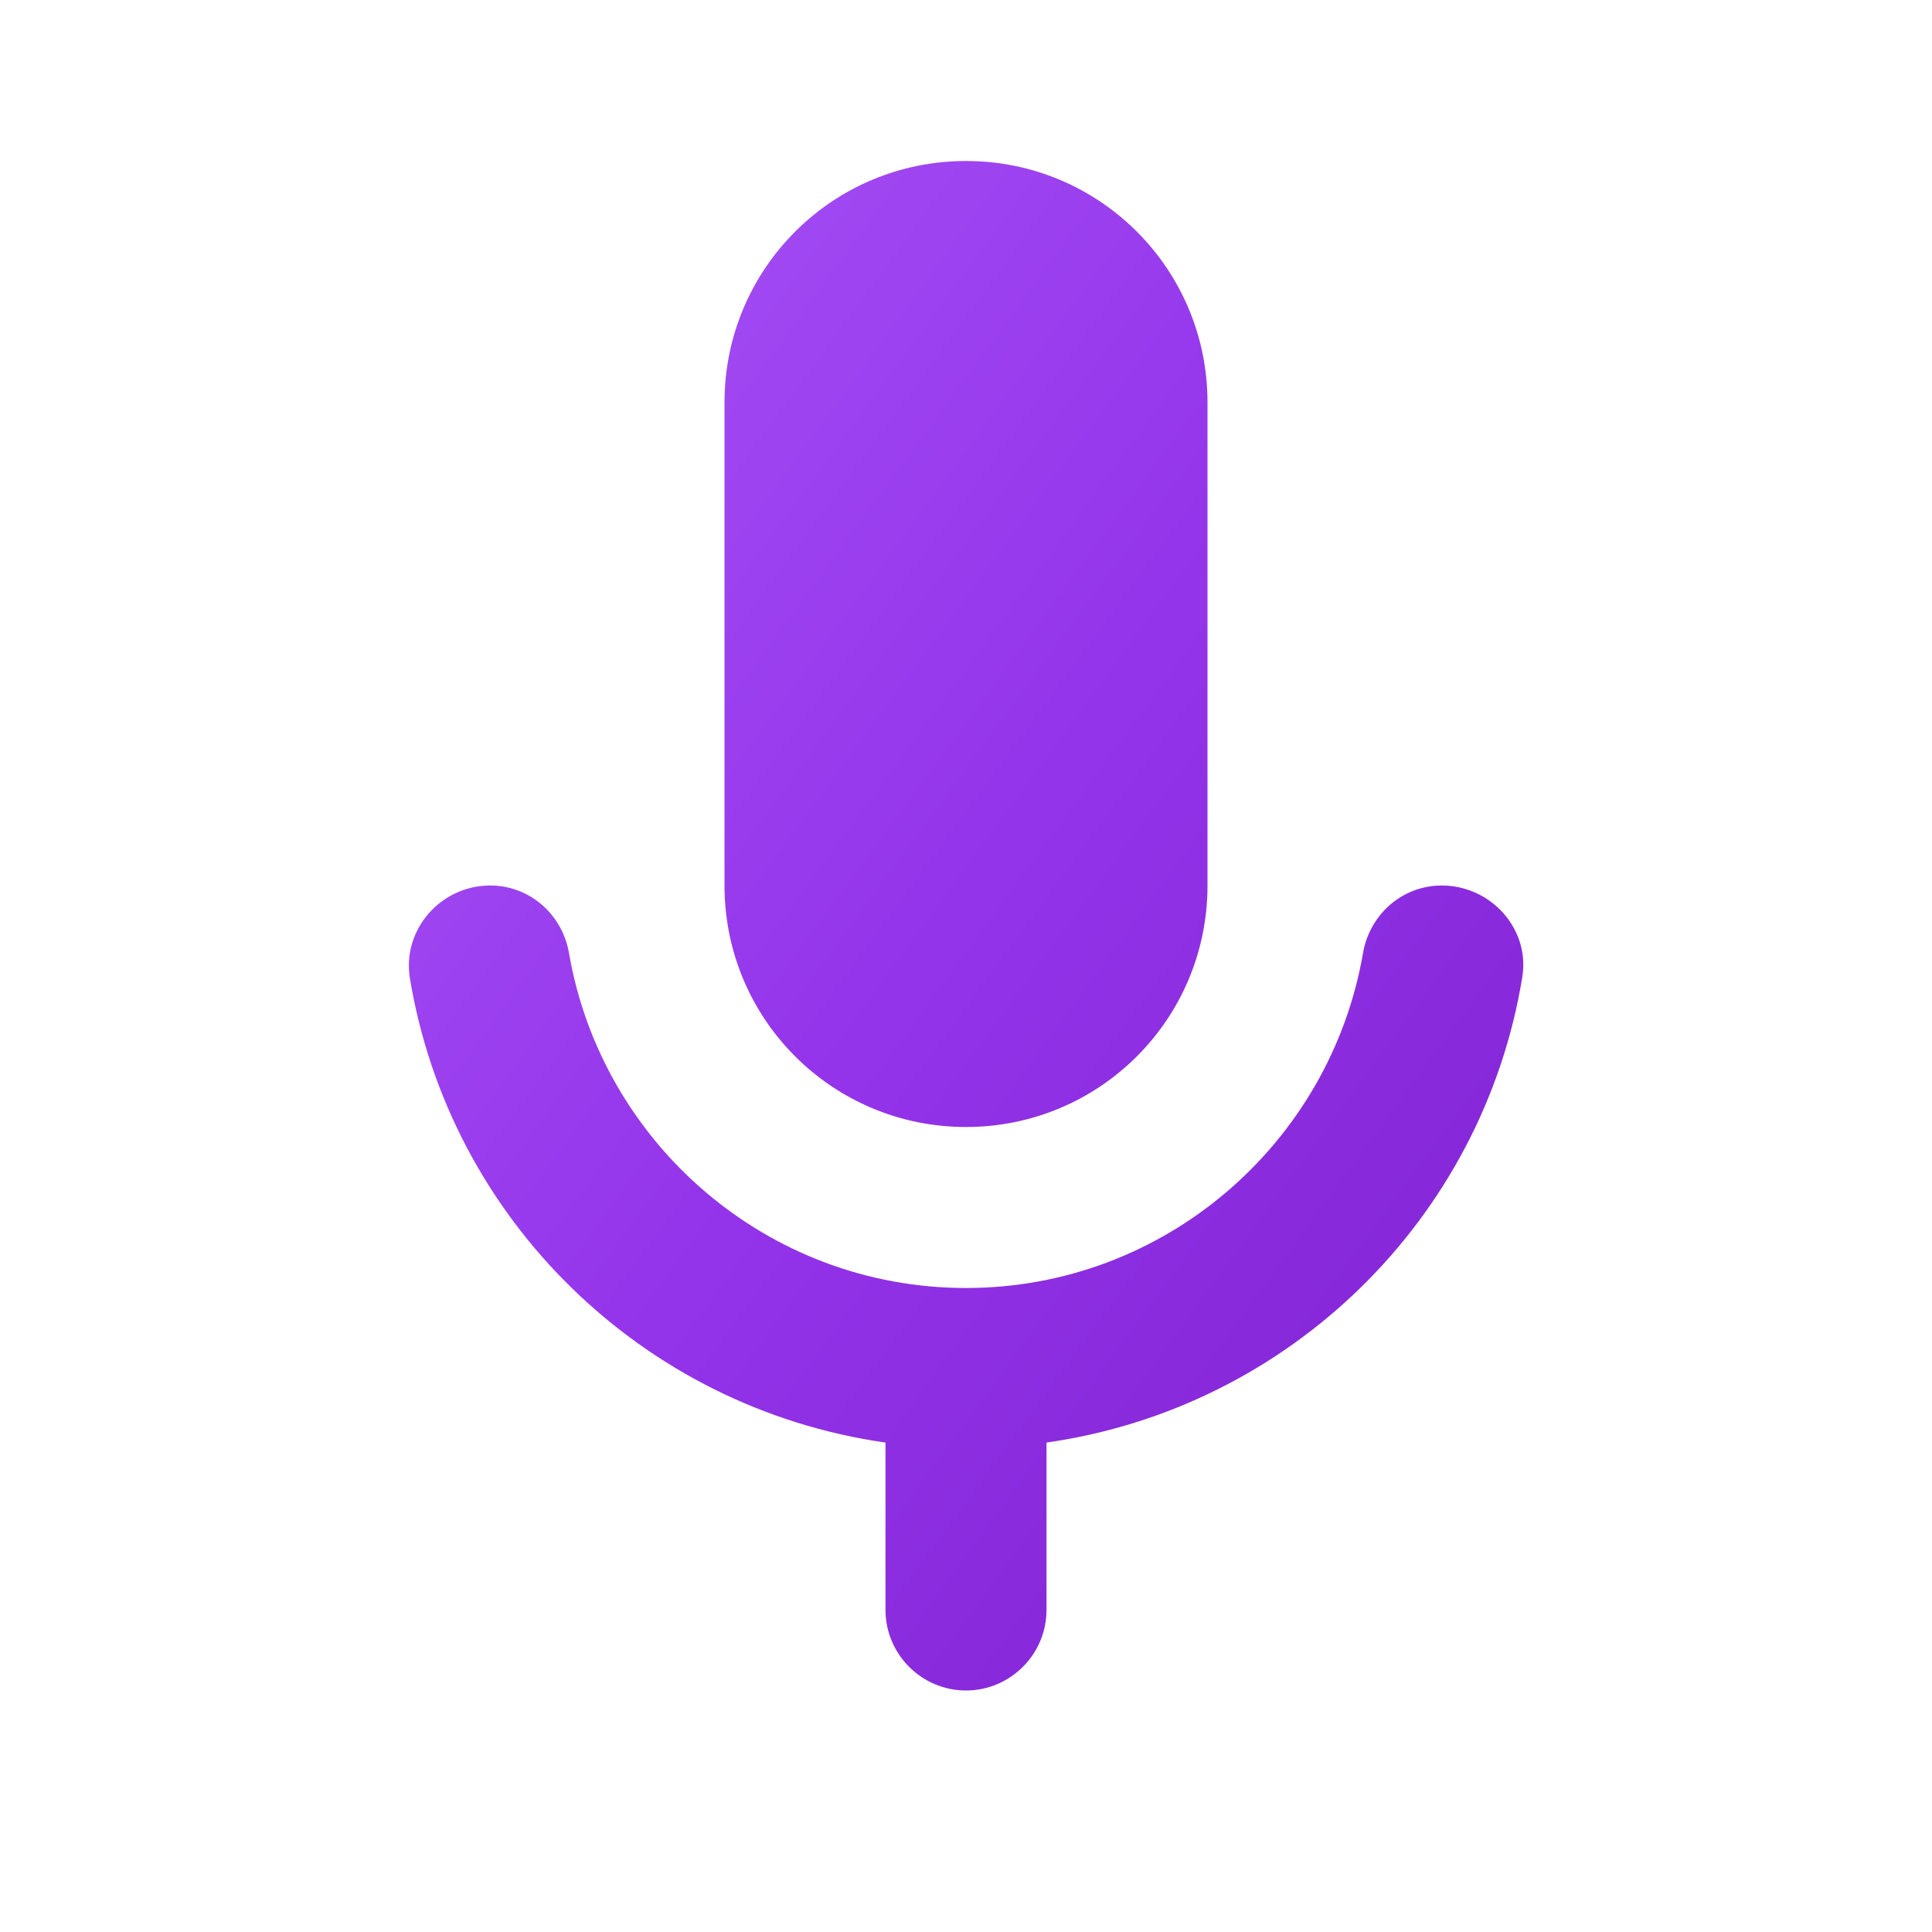
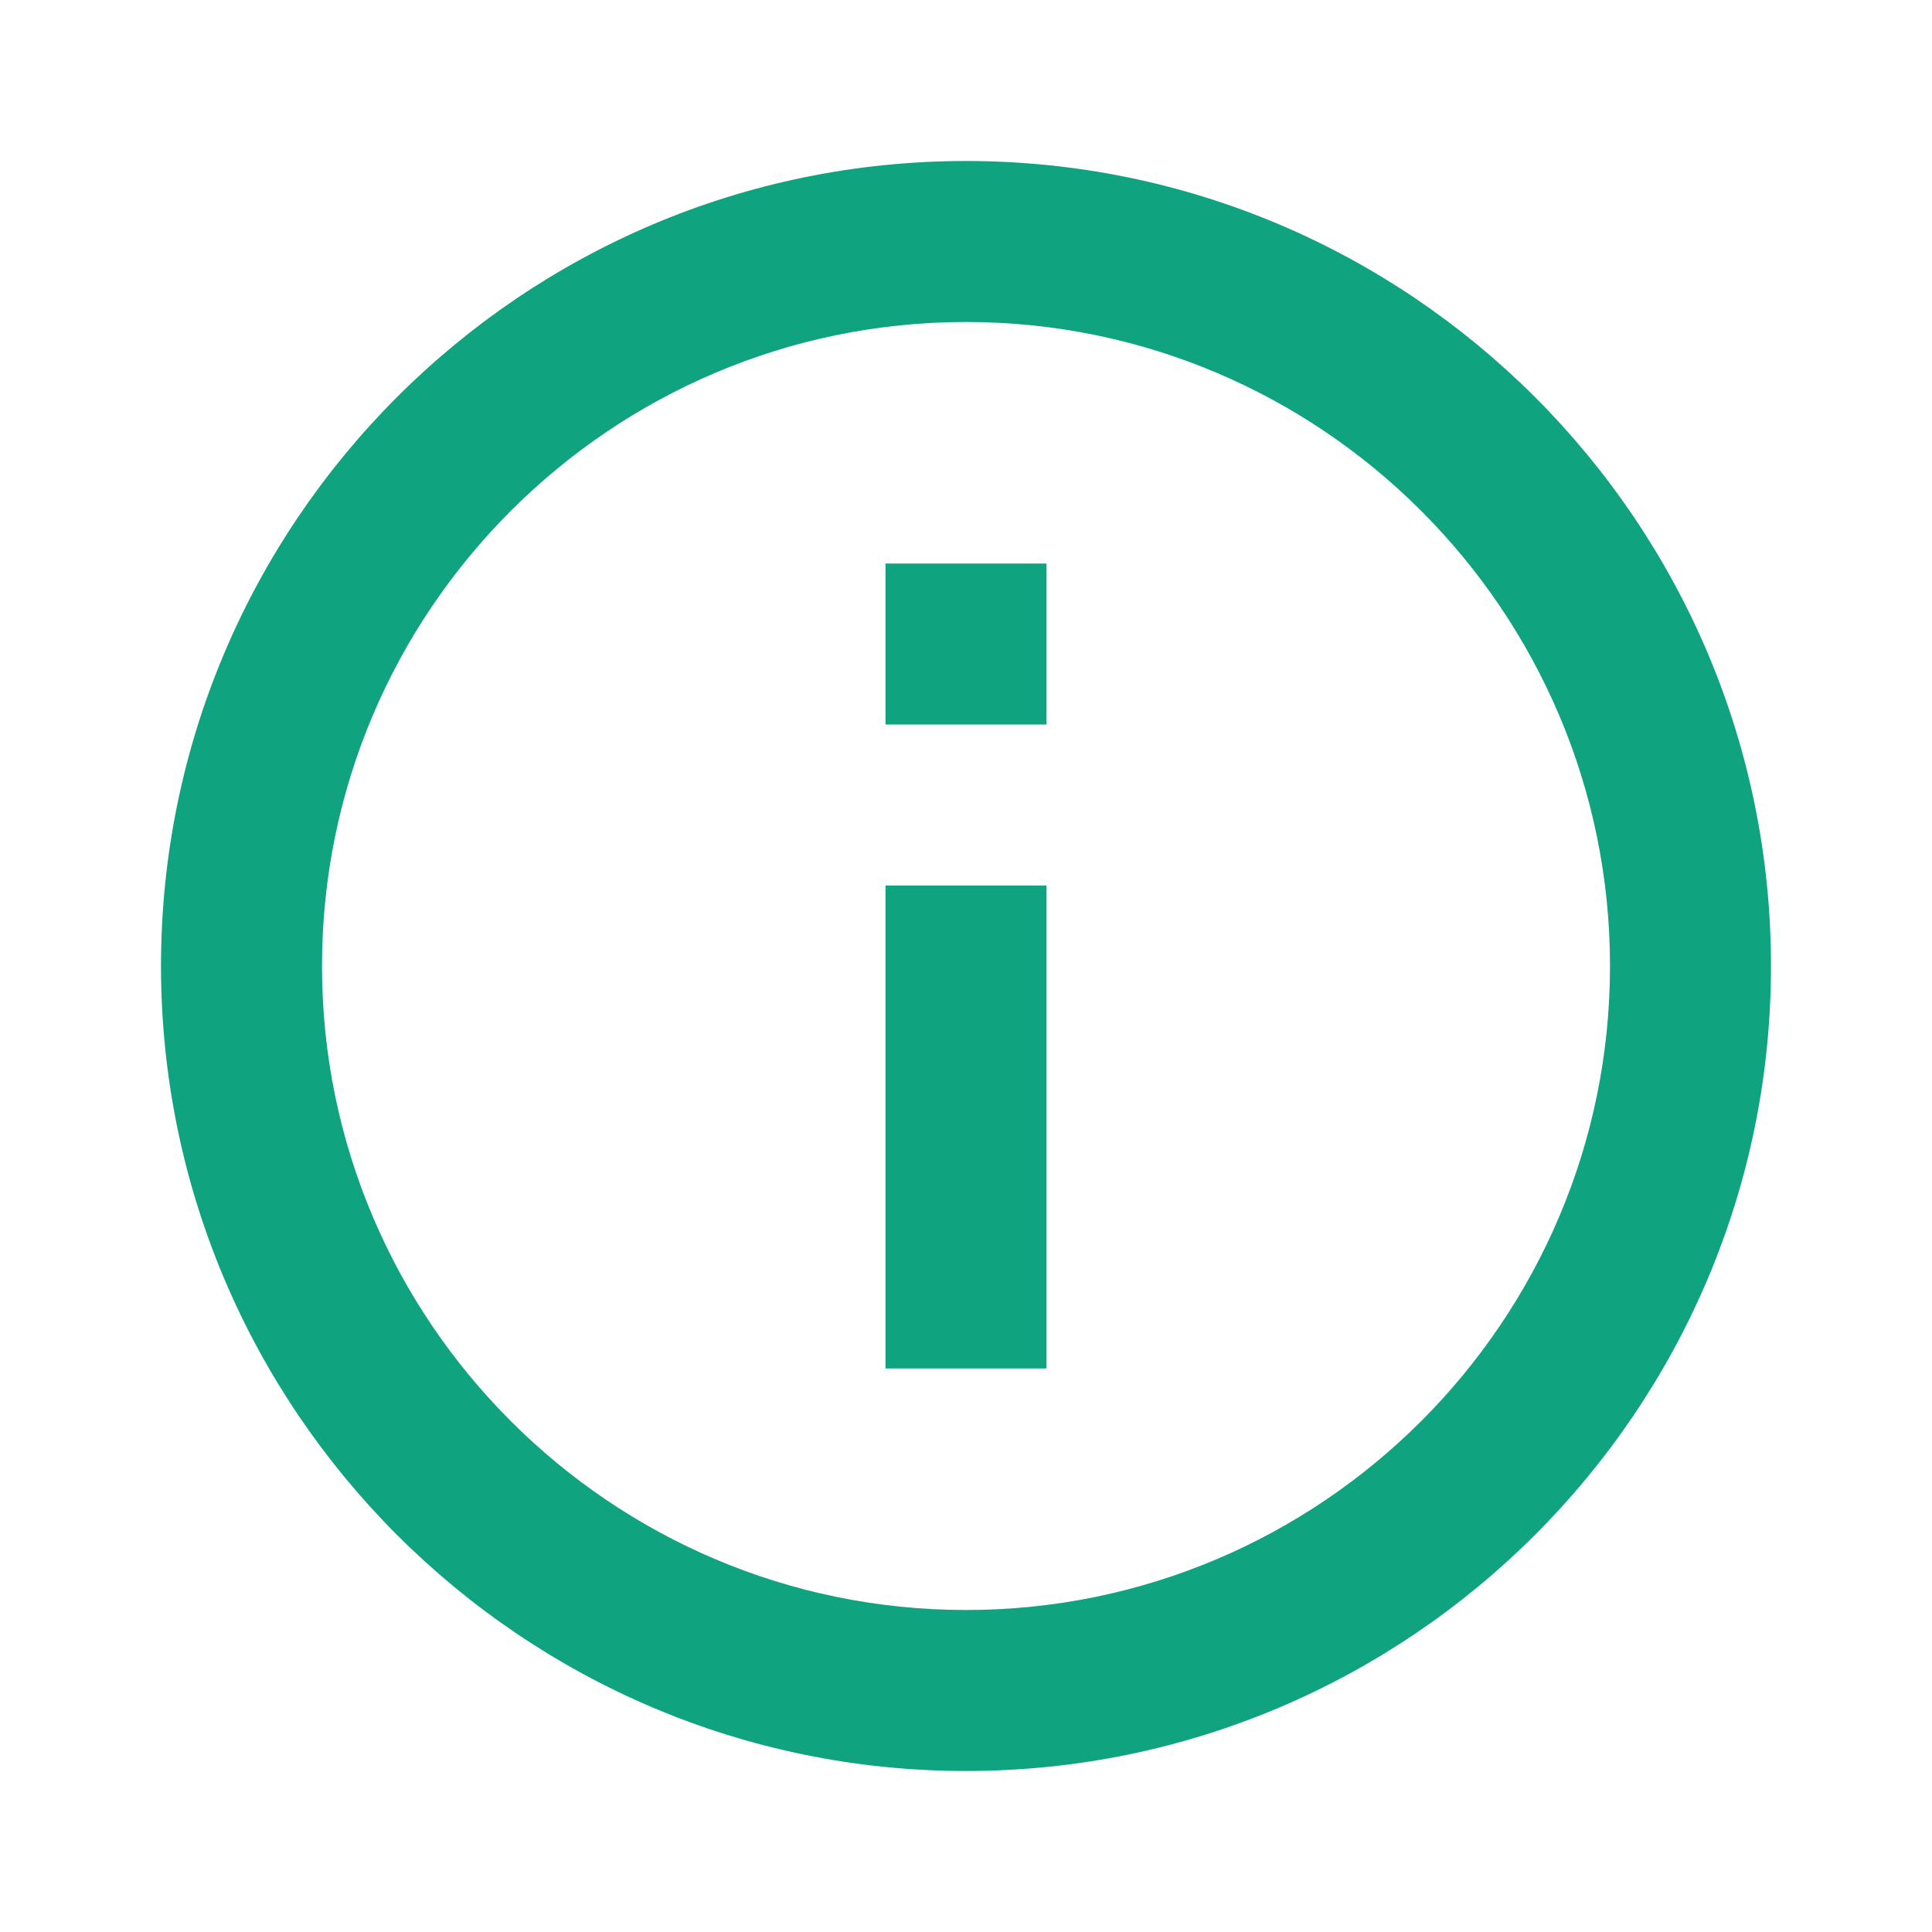
- <svg xmlns="http://www.w3.org/2000/svg" width="24px" height="24px" viewBox="0 0 24 24" version="1.1">
-   <defs>
-     <linearGradient id="whisperGradient" x1="0%" y1="0%" x2="100%" y2="100%">
-       <stop offset="0%" style="stop-color:#A855F7" />
-       <stop offset="50%" style="stop-color:#9333EA" />
-       <stop offset="100%" style="stop-color:#7E22CE" />
-     </linearGradient>
-   </defs>
-   <path d="M12 14c1.66 0 3-1.34 3-3V5c0-1.66-1.34-3-3-3S9 3.34 9 5v6c0 1.66 1.34 3 3 3zm5.91-3c-.49 0-.9.36-.98.85C16.52 14.2 14.47 16 12 16s-4.52-1.8-4.93-4.15c-.08-.49-.49-.85-.98-.85-.61 0-1.09.54-1 1.14.49 3 2.89 5.35 5.91 5.78V20c0 .55.45 1 1 1s1-.45 1-1v-2.08c3.02-.43 5.42-2.78 5.91-5.78.1-.6-.39-1.14-1-1.14z" fill="url(#whisperGradient)" />
+ <svg xmlns="http://www.w3.org/2000/svg" viewBox="0 0 24 24">
+   <path fill="#10A37F" d="M12 2C6.486 2 2 6.486 2 12s4.486 10 10 10 10-4.486 10-10S17.514 2 12 2zm0 18c-4.411 0-8-3.589-8-8s3.589-8 8-8 8 3.589 8 8-3.589 8-8 8zm-1-13v2h2V7h-2zm0 4v6h2v-6h-2z" />
</svg>
